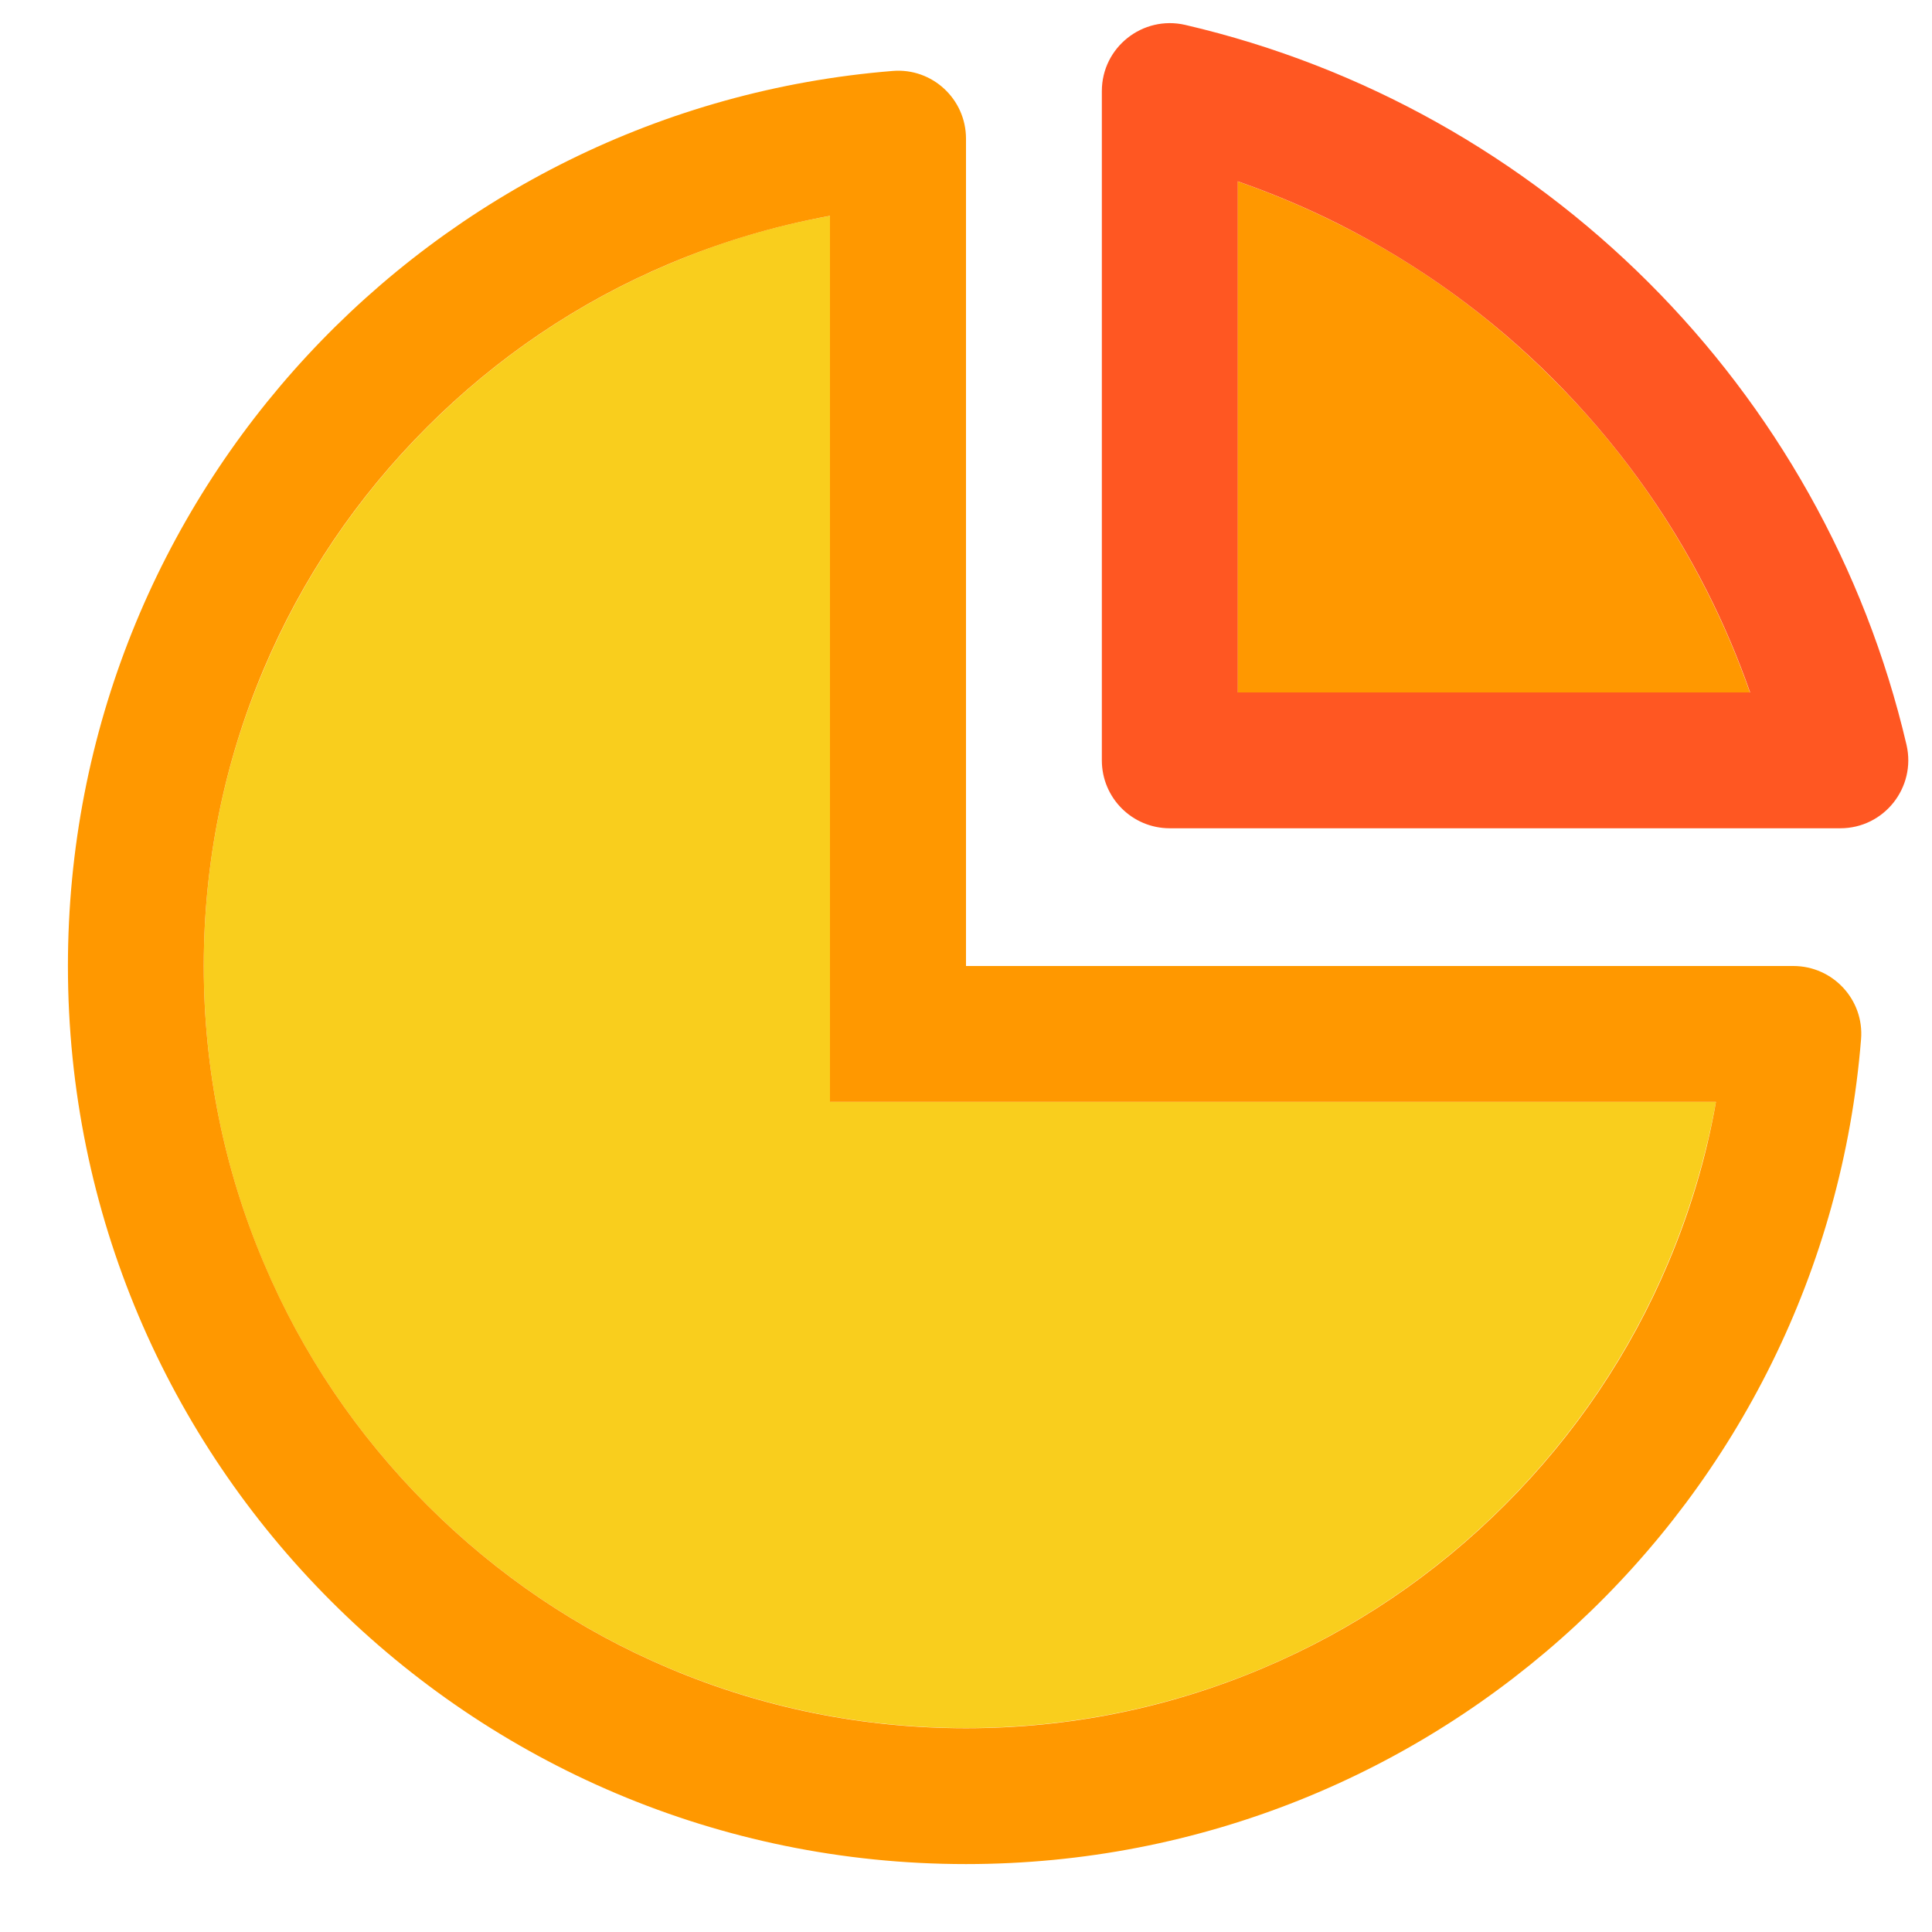
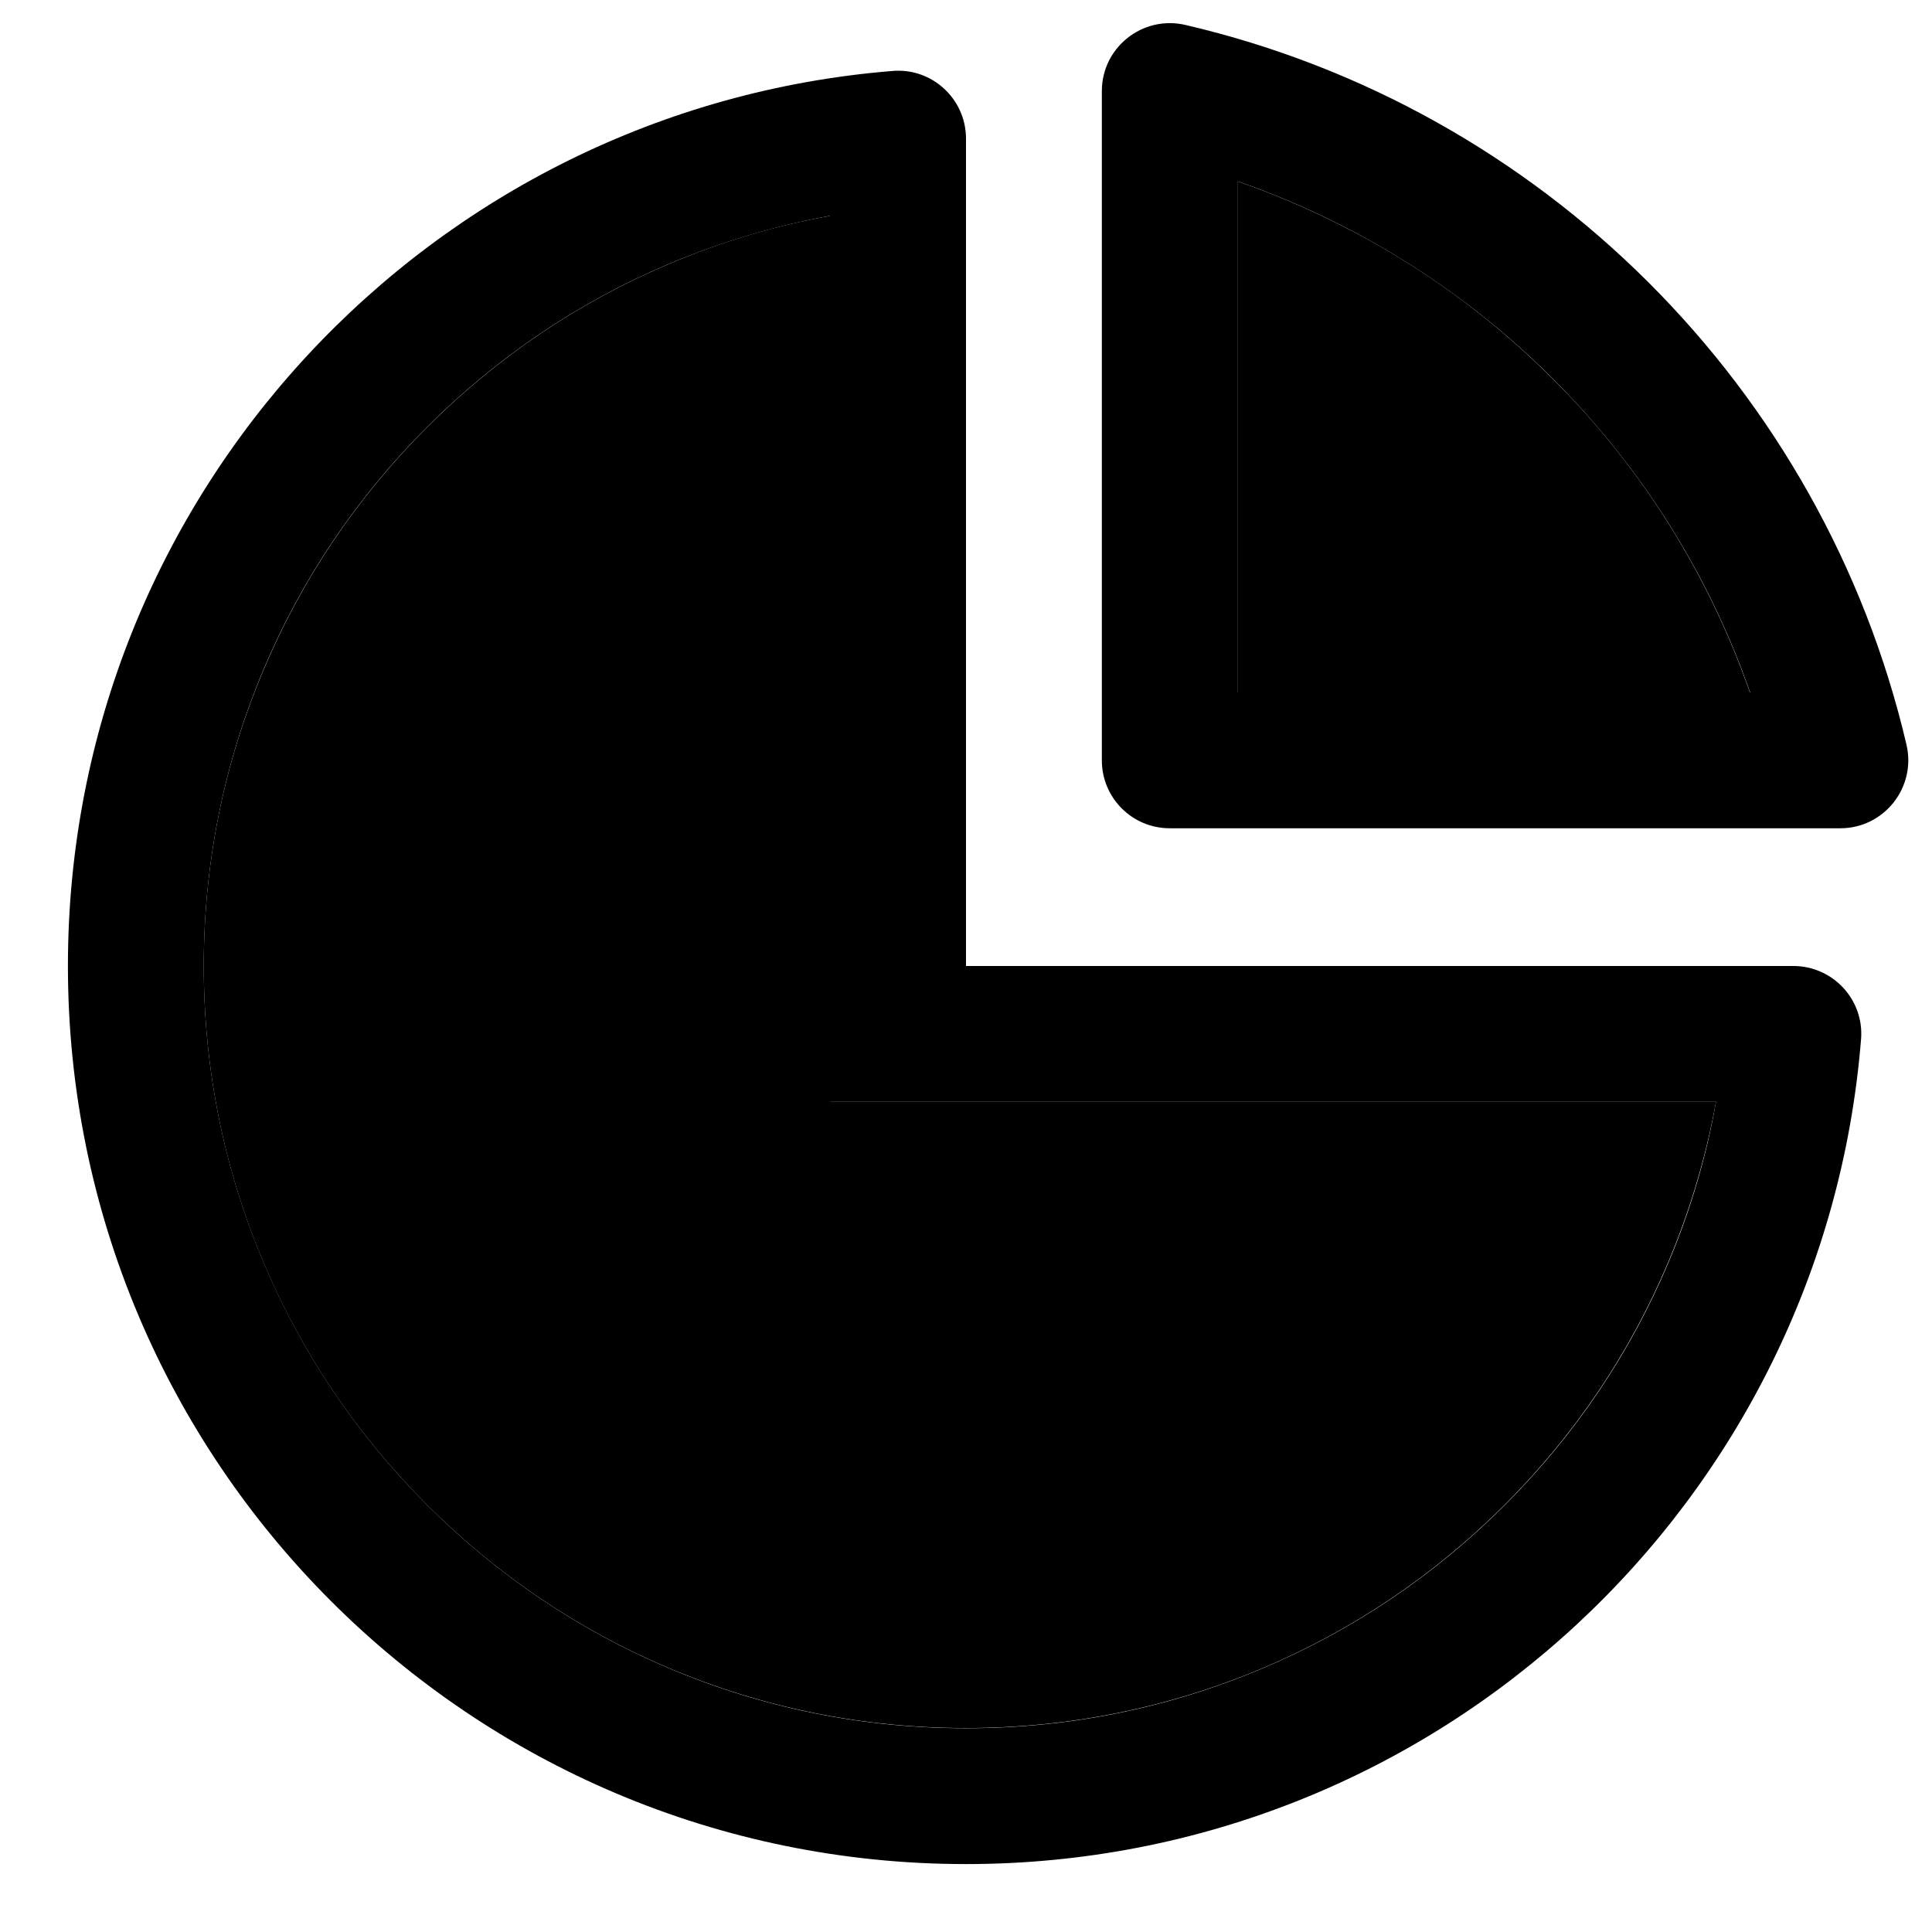
- <svg xmlns="http://www.w3.org/2000/svg" t="1584092273146" class="icon" viewBox="0 0 1024 1024" version="1.1" p-id="6648" width="200" height="200">
+ <svg xmlns="http://www.w3.org/2000/svg" class="icon" viewBox="0 0 1024 1024" version="1.1" width="200" height="200">
  <defs>
    <style type="text/css" />
  </defs>
-   <path d="M822.8 200.6c-33.2-33.2-71.2-60.7-113-81.7-17.5-8.8-35.5-16.4-53.9-22.8V367h271.6c-6.4-18.3-14-36.2-22.8-53.6-21.1-41.7-48.6-79.7-81.9-112.8z" fill="#FF9800" p-id="6649" />
-   <path d="M584 48.3V403c0 19.9 16.1 36 36 36h355.4c23.2 0 40.3-21.6 35.1-44.2-44.2-189-193.2-337.6-382.3-381.6C605.6 8 584 25.1 584 48.3z m72 47.8c18.4 6.4 36.4 14 53.9 22.8 41.7 21.1 79.8 48.5 113 81.7s60.8 71.1 81.9 112.8c8.8 17.4 16.4 35.3 22.8 53.6H656V96.1z" fill="#FF5722" p-id="6650" />
-   <path d="M440 512V114.4c-29.2 5.2-57.7 13.7-85.2 25.4-48.1 20.3-91.3 49.5-128.4 86.6s-66.3 80.3-86.6 128.4C118.7 404.5 108 457.4 108 512s10.7 107.5 31.7 157.2c20.3 48.1 49.5 91.3 86.6 128.4s80.3 66.3 128.4 86.6c49.8 21 102.7 31.7 157.2 31.7s107.5-10.7 157.2-31.7c48.1-20.3 91.3-49.5 128.4-86.6 37.1-37.1 66.3-80.3 86.6-128.4 11.6-27.5 20.1-56 25.4-85.2H440v-72z" fill="#F9CE1D" p-id="6651" />
-   <path d="M512 512V73.5c0-21-17.9-37.6-38.8-35.9C228.4 57.3 36 262.2 36 512c0 262.9 213.1 476 476 476 249.8 0 454.7-192.4 474.4-437.2 1.7-20.9-14.9-38.8-35.9-38.8H512z m372.3 157.2c-20.3 48.1-49.5 91.3-86.6 128.4s-80.3 66.3-128.4 86.6C619.5 905.3 566.6 916 512 916s-107.5-10.7-157.2-31.7c-48.1-20.3-91.3-49.5-128.4-86.6s-66.3-80.3-86.6-128.4C118.7 619.5 108 566.6 108 512s10.7-107.5 31.7-157.2c20.3-48.1 49.5-91.3 86.6-128.4s80.3-66.3 128.4-86.6c27.5-11.6 56-20.1 85.2-25.4V584h469.6c-5.1 29.2-13.6 57.7-25.2 85.2z" fill="#FF9800" p-id="6652" />
+   <path d="M822.8 200.6c-33.2-33.2-71.2-60.7-113-81.7-17.5-8.8-35.5-16.4-53.9-22.8V367h271.6c-6.4-18.3-14-36.2-22.8-53.6-21.1-41.7-48.6-79.7-81.9-112.8z" fill="" />
+   <path d="M584 48.3V403c0 19.9 16.1 36 36 36h355.4c23.2 0 40.3-21.6 35.1-44.2-44.2-189-193.2-337.6-382.3-381.6C605.6 8 584 25.1 584 48.3z m72 47.8c18.4 6.4 36.4 14 53.9 22.8 41.7 21.1 79.8 48.5 113 81.7s60.8 71.1 81.9 112.8c8.8 17.4 16.4 35.3 22.8 53.6H656V96.1z" fill="" />
+   <path d="M440 512V114.4c-29.2 5.2-57.7 13.7-85.2 25.4-48.1 20.3-91.3 49.5-128.4 86.6s-66.3 80.3-86.6 128.4C118.7 404.5 108 457.4 108 512s10.7 107.5 31.7 157.2c20.3 48.1 49.5 91.3 86.6 128.4s80.3 66.3 128.4 86.6c49.8 21 102.7 31.7 157.2 31.7s107.5-10.7 157.2-31.7c48.1-20.3 91.3-49.5 128.4-86.6 37.1-37.1 66.3-80.3 86.6-128.4 11.6-27.5 20.1-56 25.4-85.2H440v-72z" fill="" />
+   <path d="M512 512V73.5c0-21-17.9-37.6-38.8-35.9C228.4 57.3 36 262.2 36 512c0 262.9 213.1 476 476 476 249.8 0 454.7-192.4 474.4-437.2 1.7-20.9-14.9-38.8-35.9-38.8H512z m372.3 157.2c-20.3 48.1-49.5 91.3-86.6 128.4s-80.3 66.3-128.4 86.6C619.5 905.3 566.6 916 512 916s-107.5-10.7-157.2-31.7c-48.1-20.3-91.3-49.5-128.4-86.6s-66.3-80.3-86.6-128.4C118.7 619.5 108 566.6 108 512s10.7-107.5 31.7-157.2c20.3-48.1 49.5-91.3 86.6-128.4s80.3-66.3 128.4-86.6c27.5-11.6 56-20.1 85.2-25.4V584h469.6c-5.1 29.2-13.6 57.7-25.2 85.2z" fill="" />
</svg>
